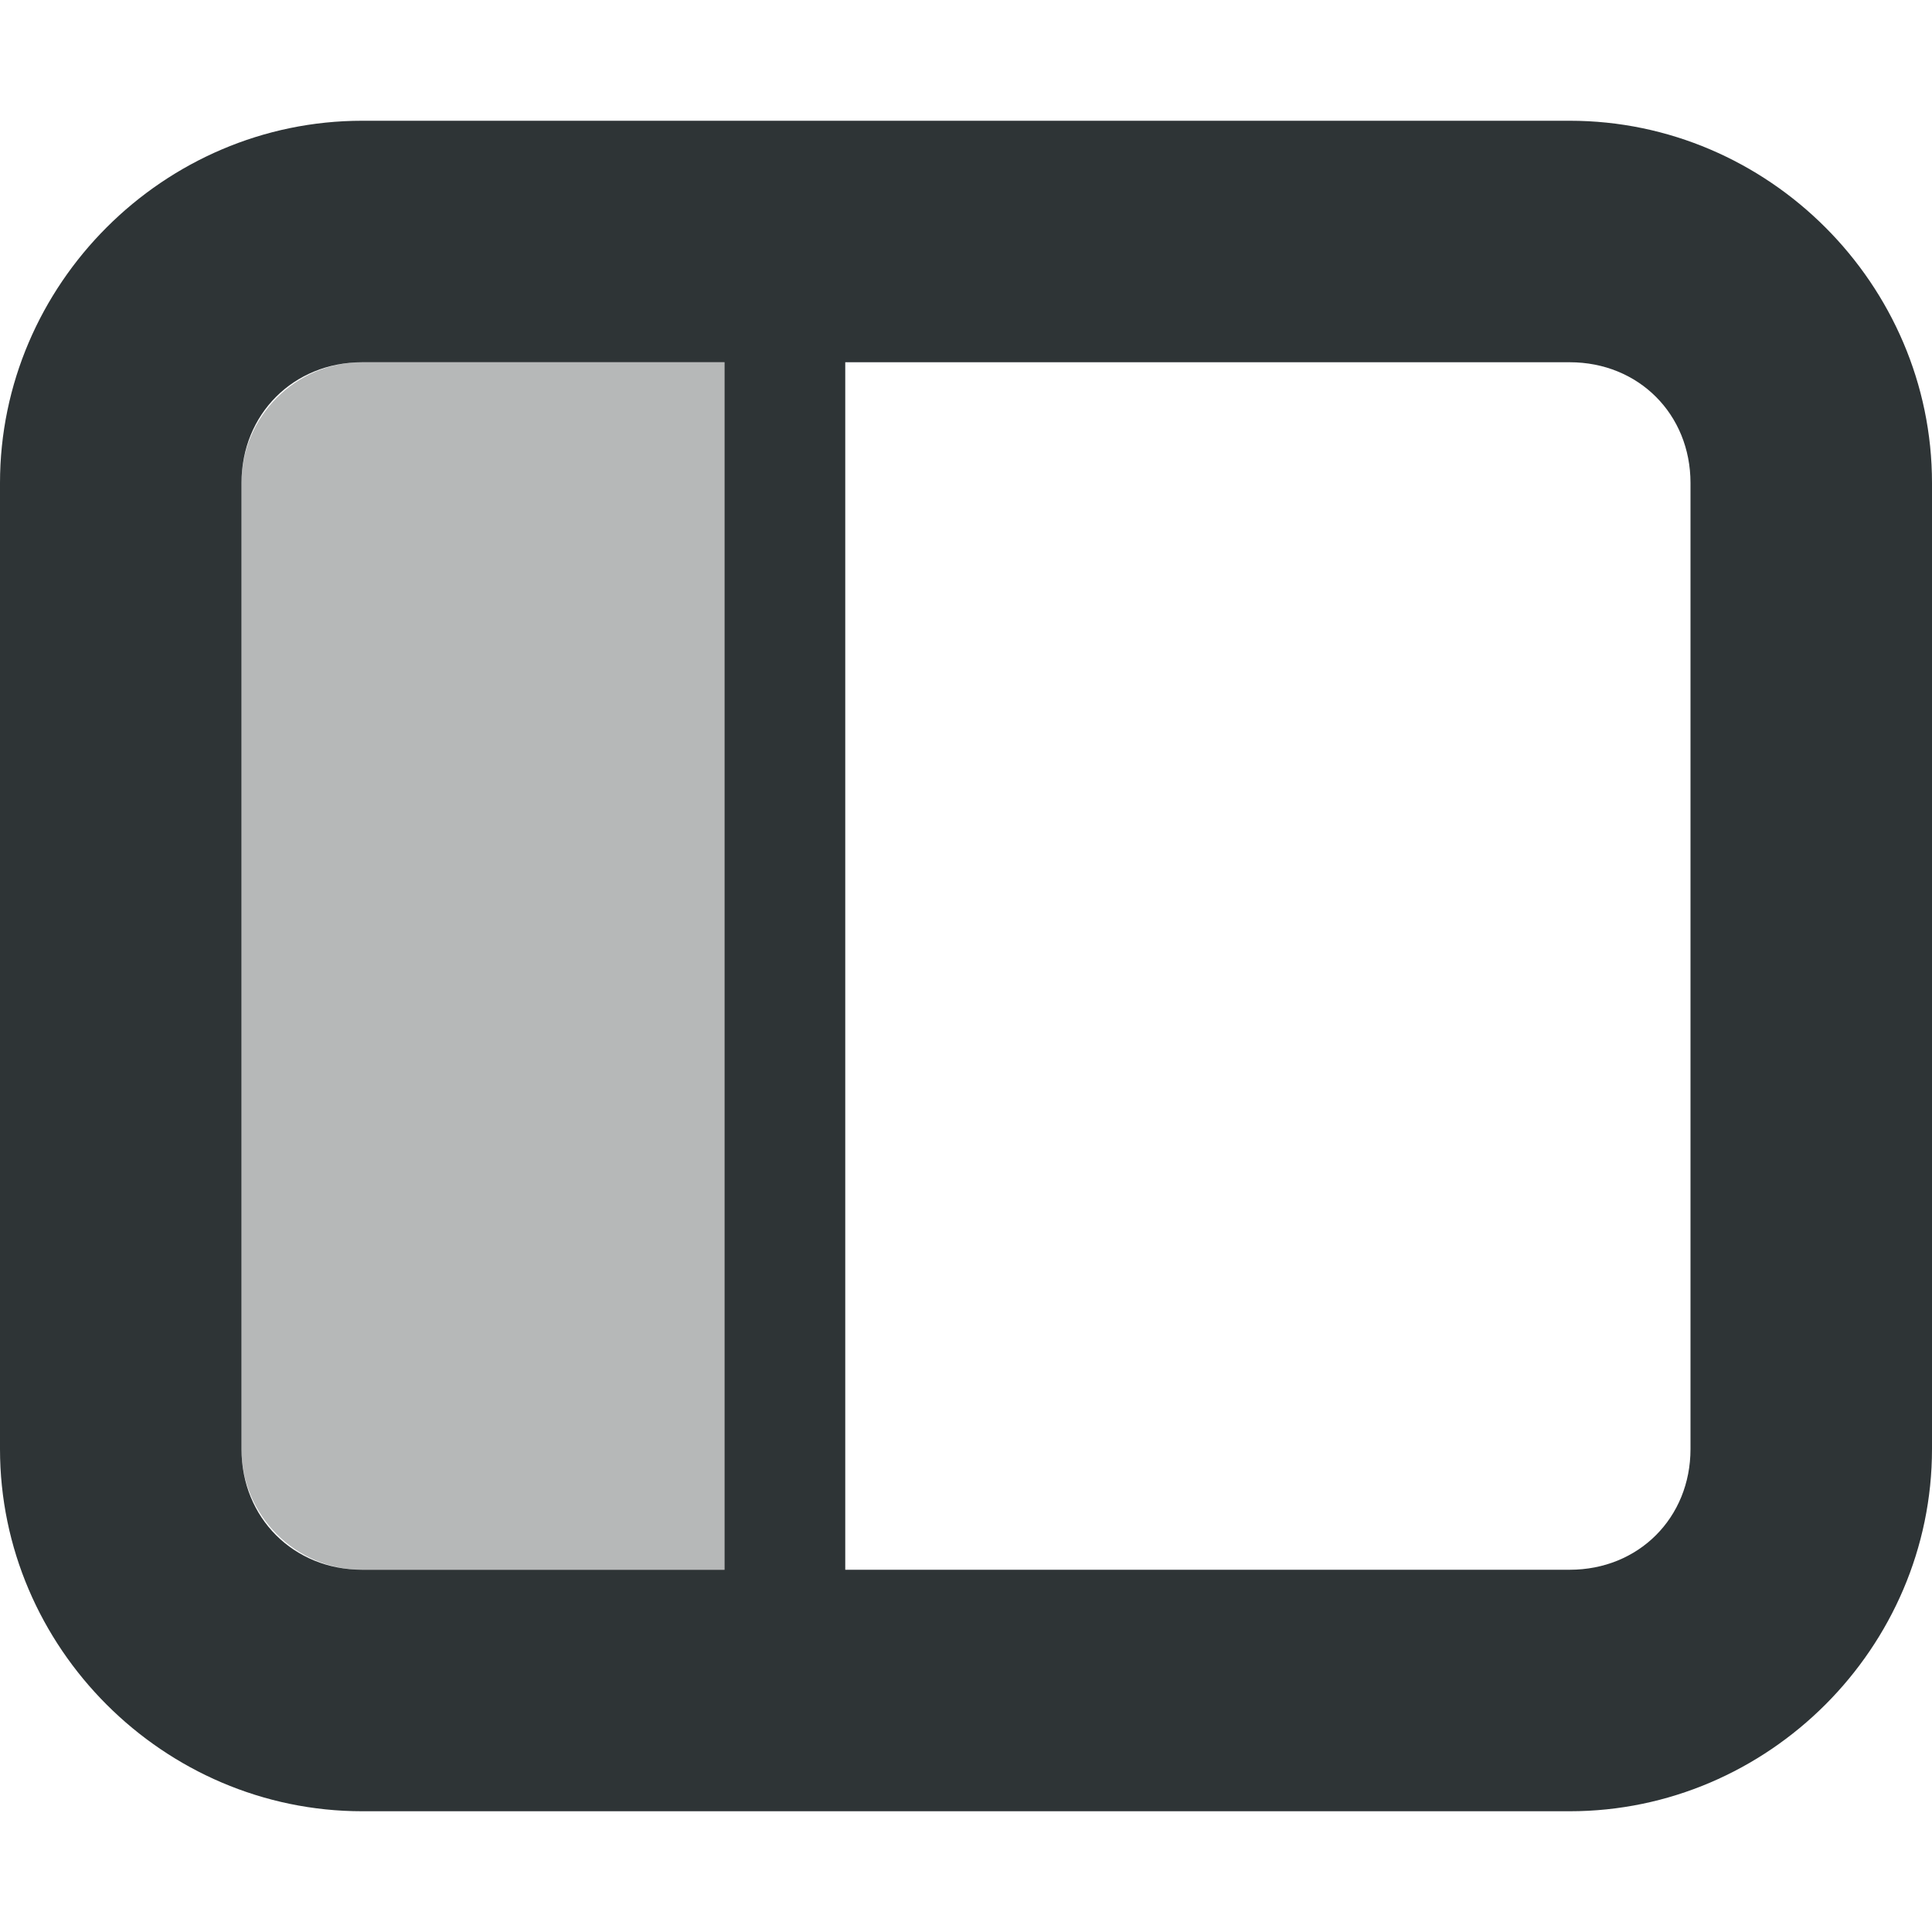
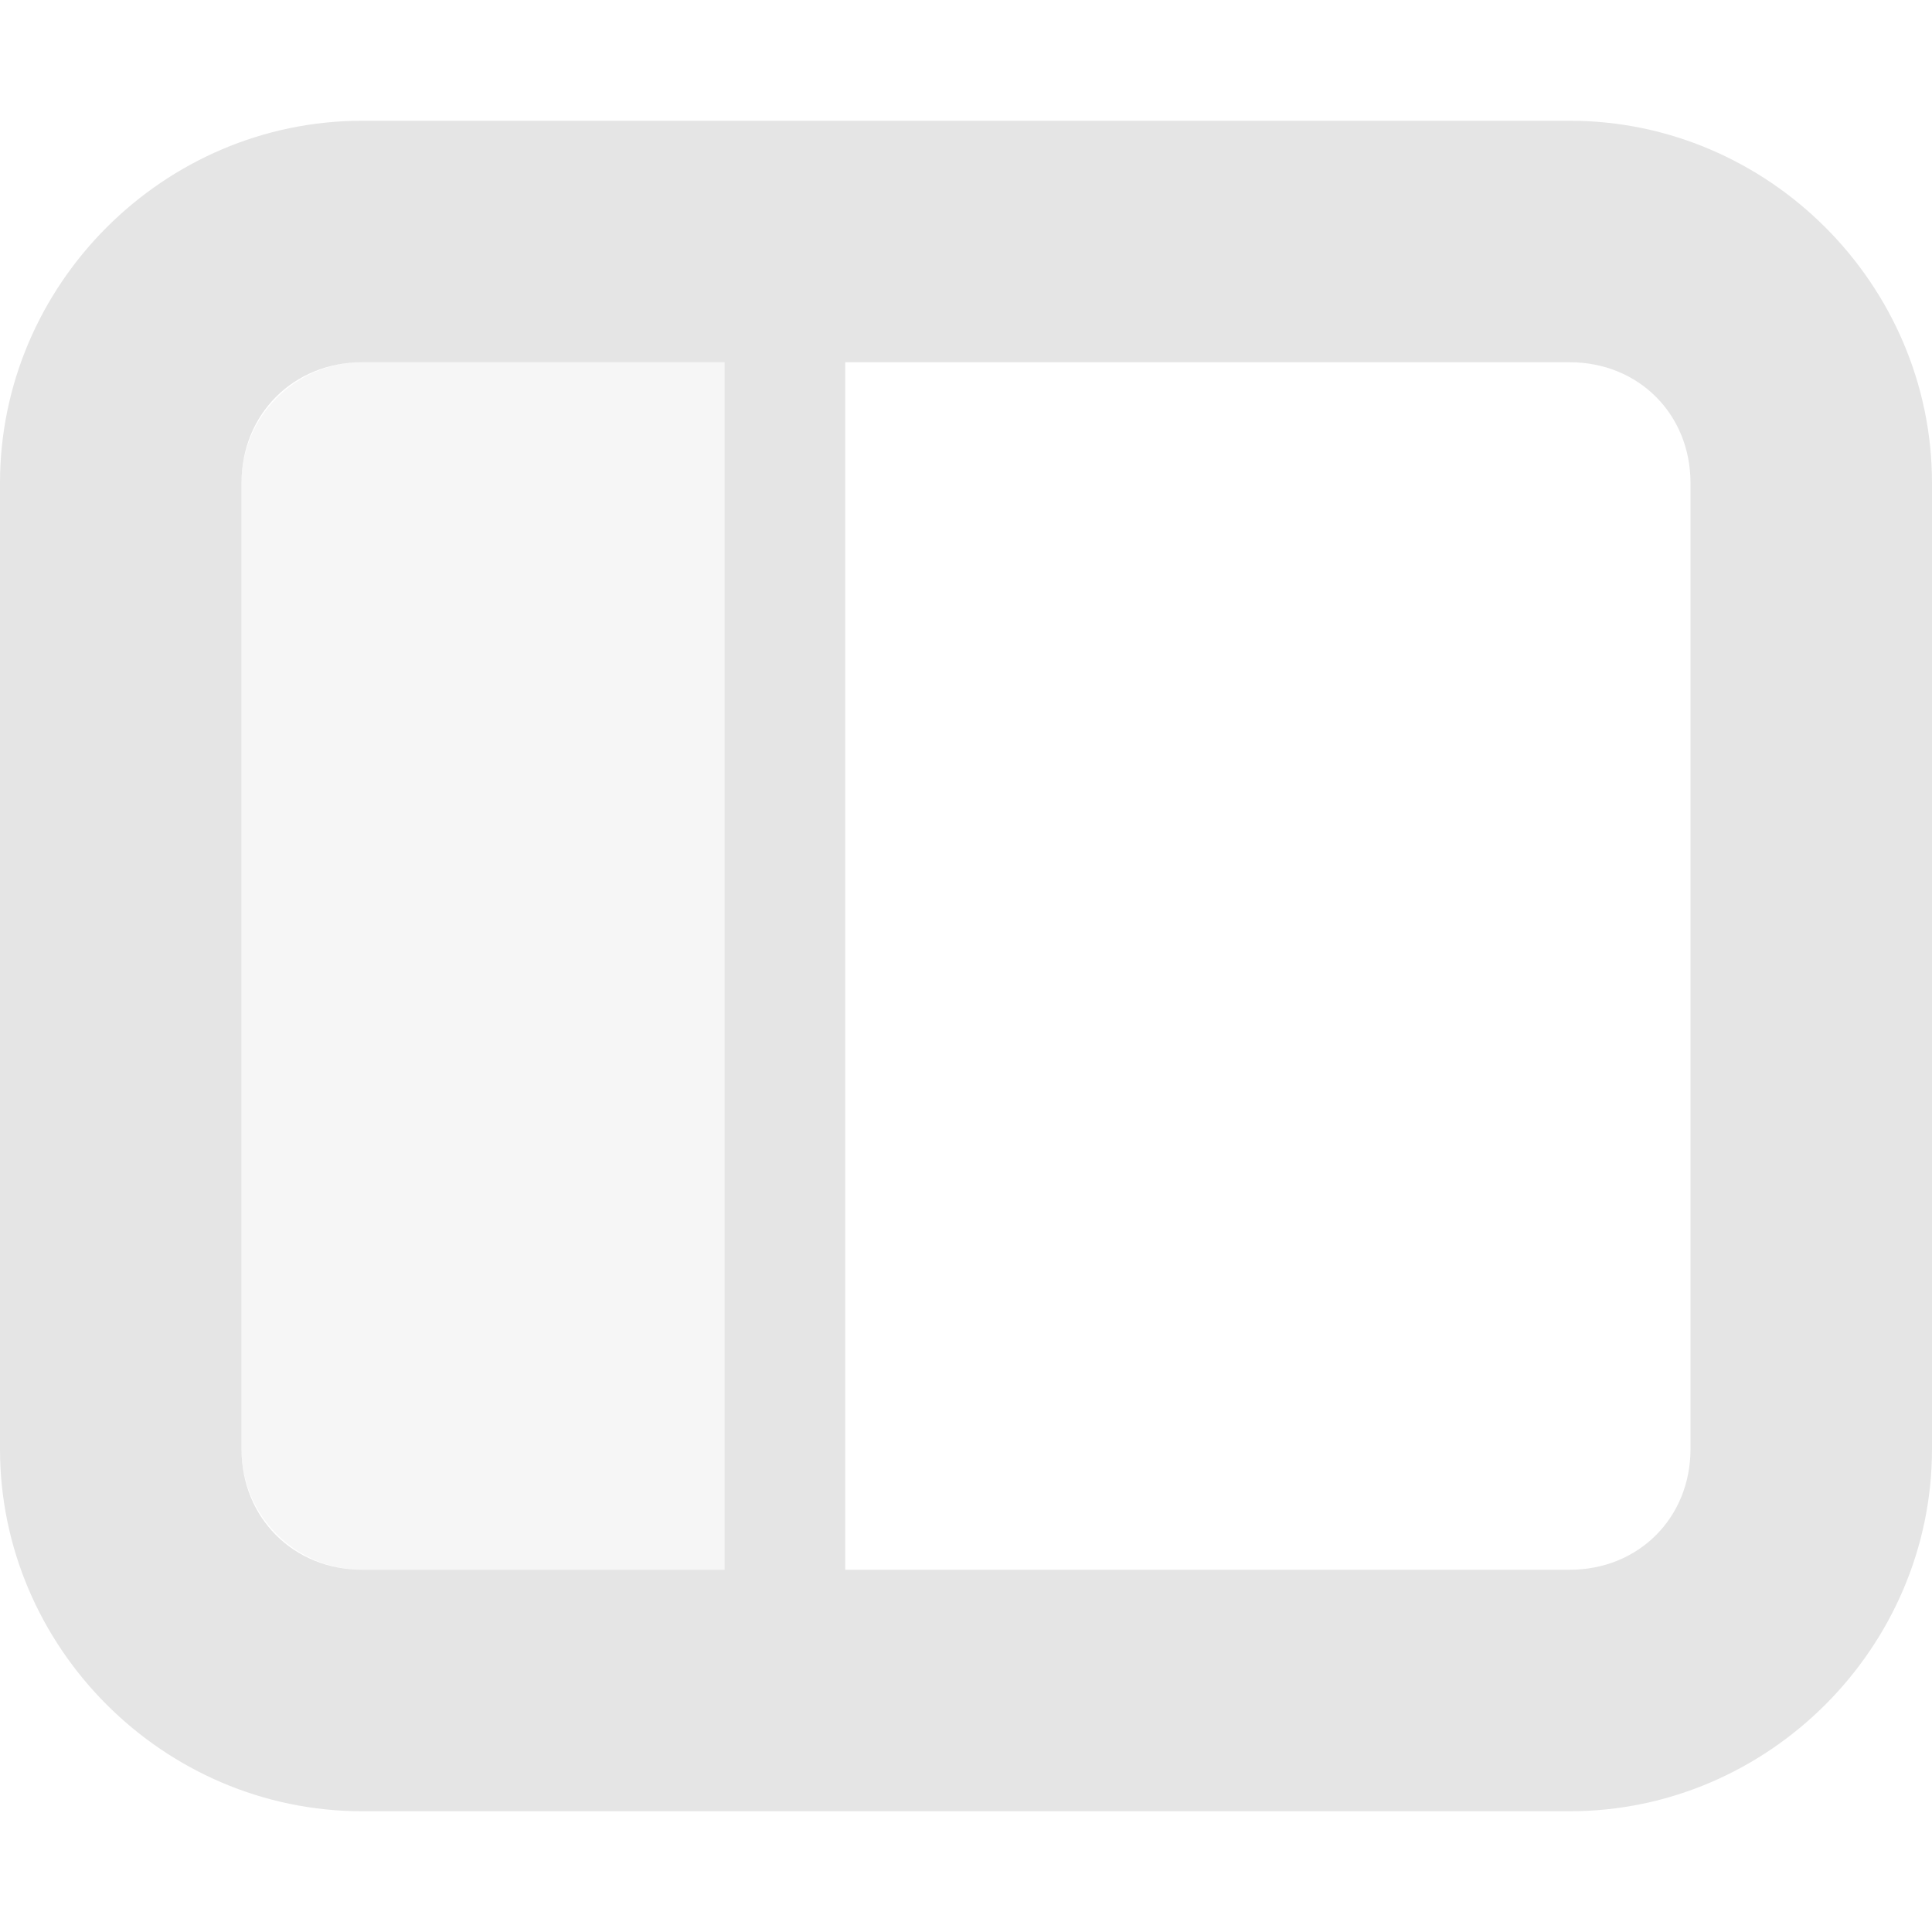
<svg xmlns="http://www.w3.org/2000/svg" height="16px" viewBox="0 0 16 16" width="16px">
-   <g fill="#2e3436">
+   <g fill="#e5e5e5">
    <path d="m 6 13 v -10 h -3 c -0.551 0 -1 0.449 -1 1 v 8 c 0 0.551 0.449 1 1 1 z m 0 0" fill-opacity="0.349" />
    <path d="m 3 1 c -1.645 0 -3 1.355 -3 3 v 8 c 0 1.645 1.355 3 3 3 h 10 c 1.645 0 3 -1.355 3 -3 v -8 c 0 -1.645 -1.355 -3 -3 -3 z m 0 2 h 3 v 10 h -3 c -0.57 0 -1 -0.43 -1 -1 v -8 c 0 -0.57 0.43 -1 1 -1 z m 4 0 h 6 c 0.57 0 1 0.43 1 1 v 8 c 0 0.57 -0.43 1 -1 1 h -6 z m 0 0" />
  </g>
</svg>
